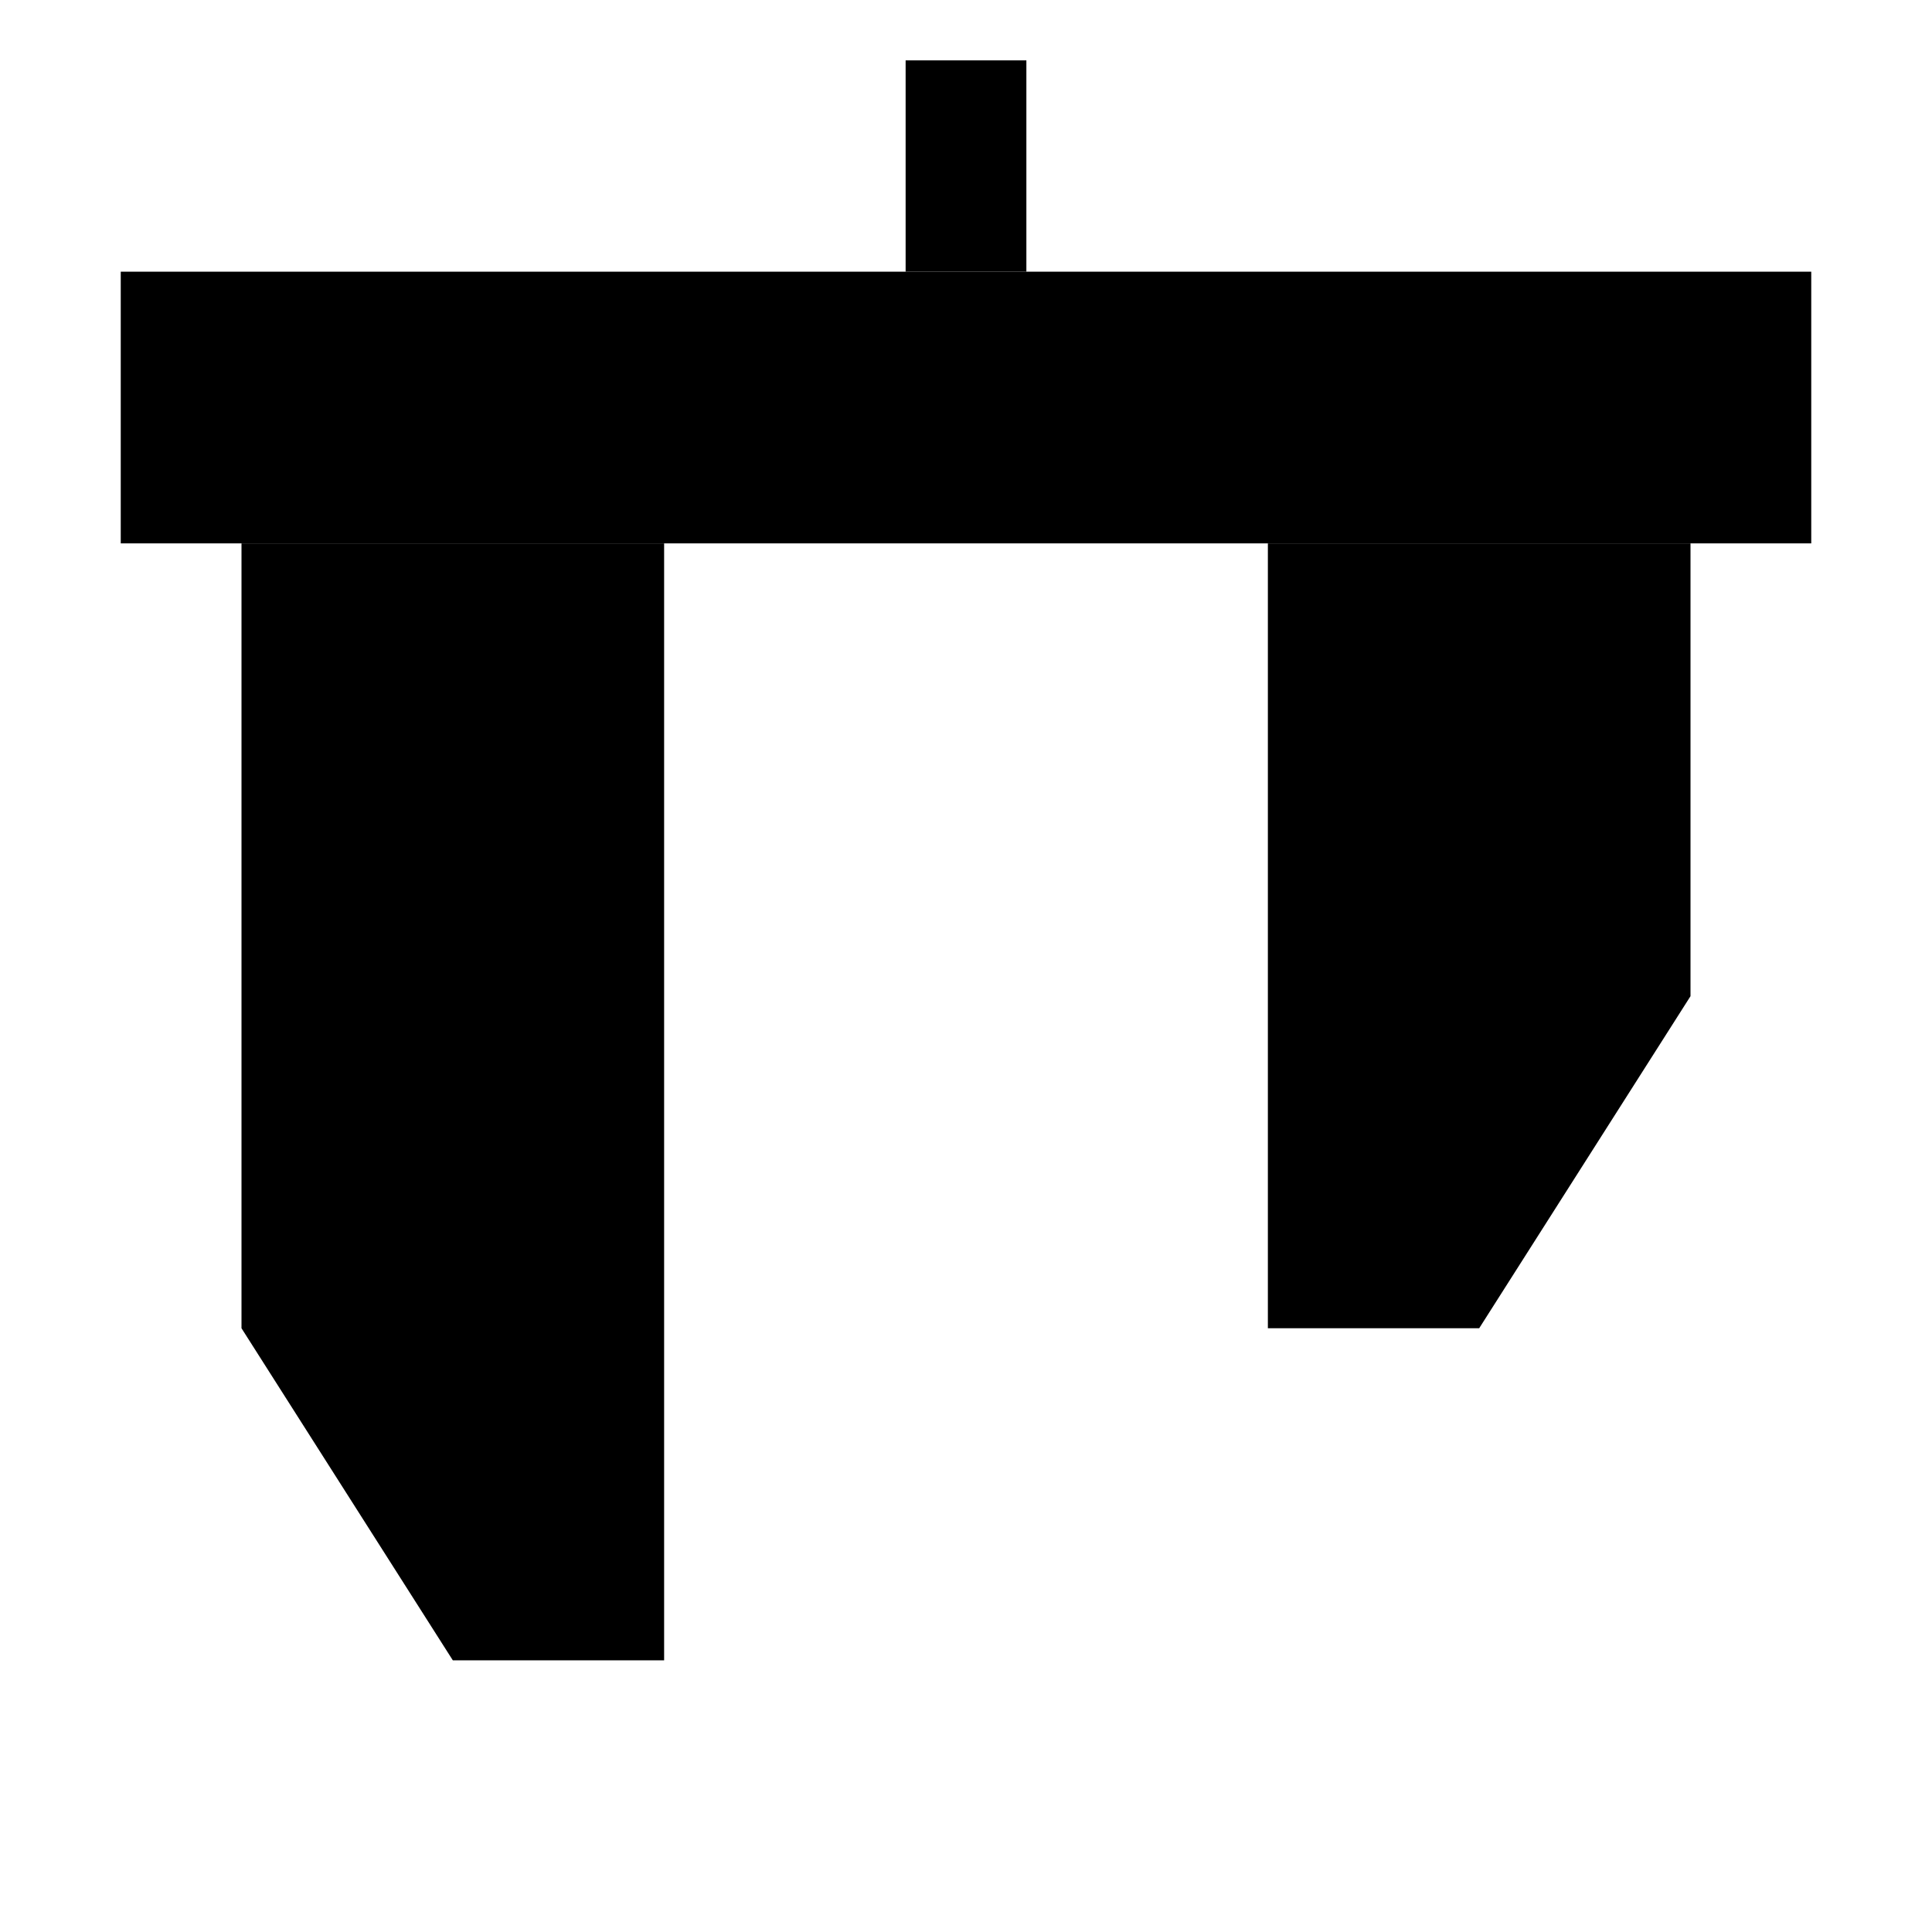
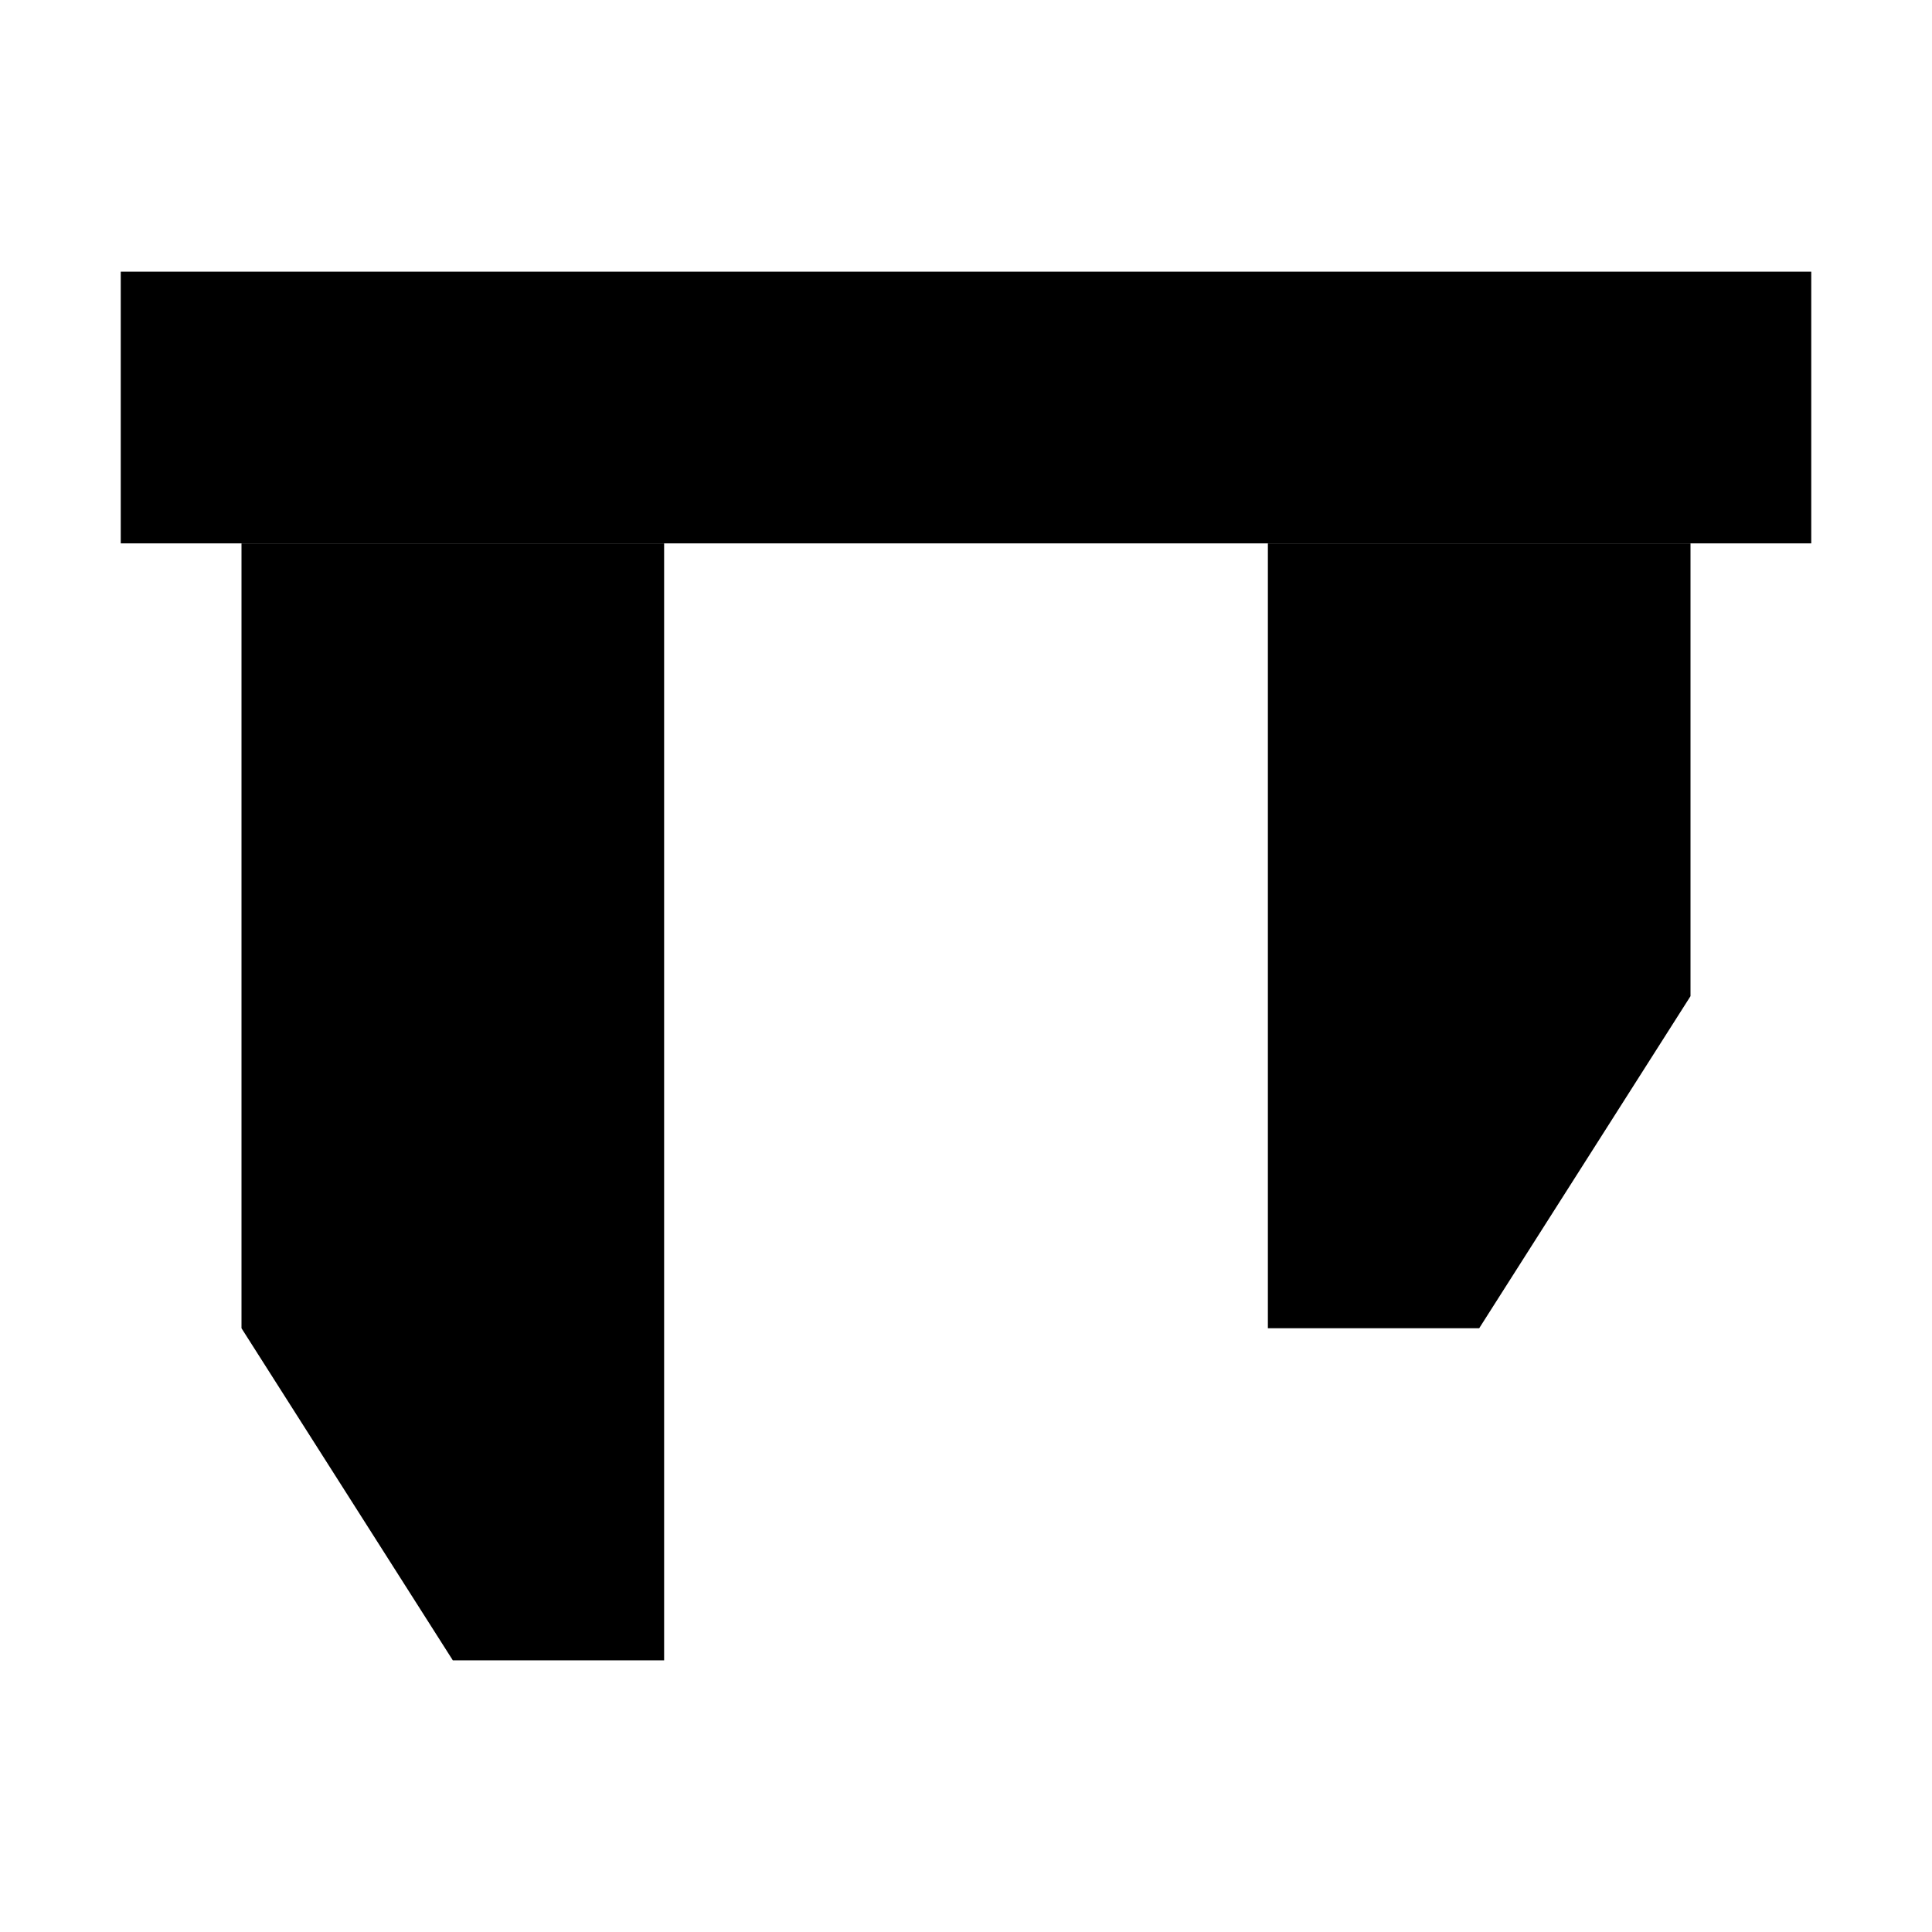
<svg xmlns="http://www.w3.org/2000/svg" viewBox="0 0 64 64" width="64" height="64" role="img" aria-label="Sighttrue">
  <g fill="currentColor">
    <rect x="4" y="9" width="56" height="9" />
    <path d="M 8 18 L 22 18 L 22 55 L 15 55 L 8 44 Z" />
    <path d="M 56 18 L 42 18 L 42 44 L 49 44 L 56 33 Z" />
  </g>
-   <rect x="30" y="2" width="4" height="7" fill="currentColor" />
</svg>
